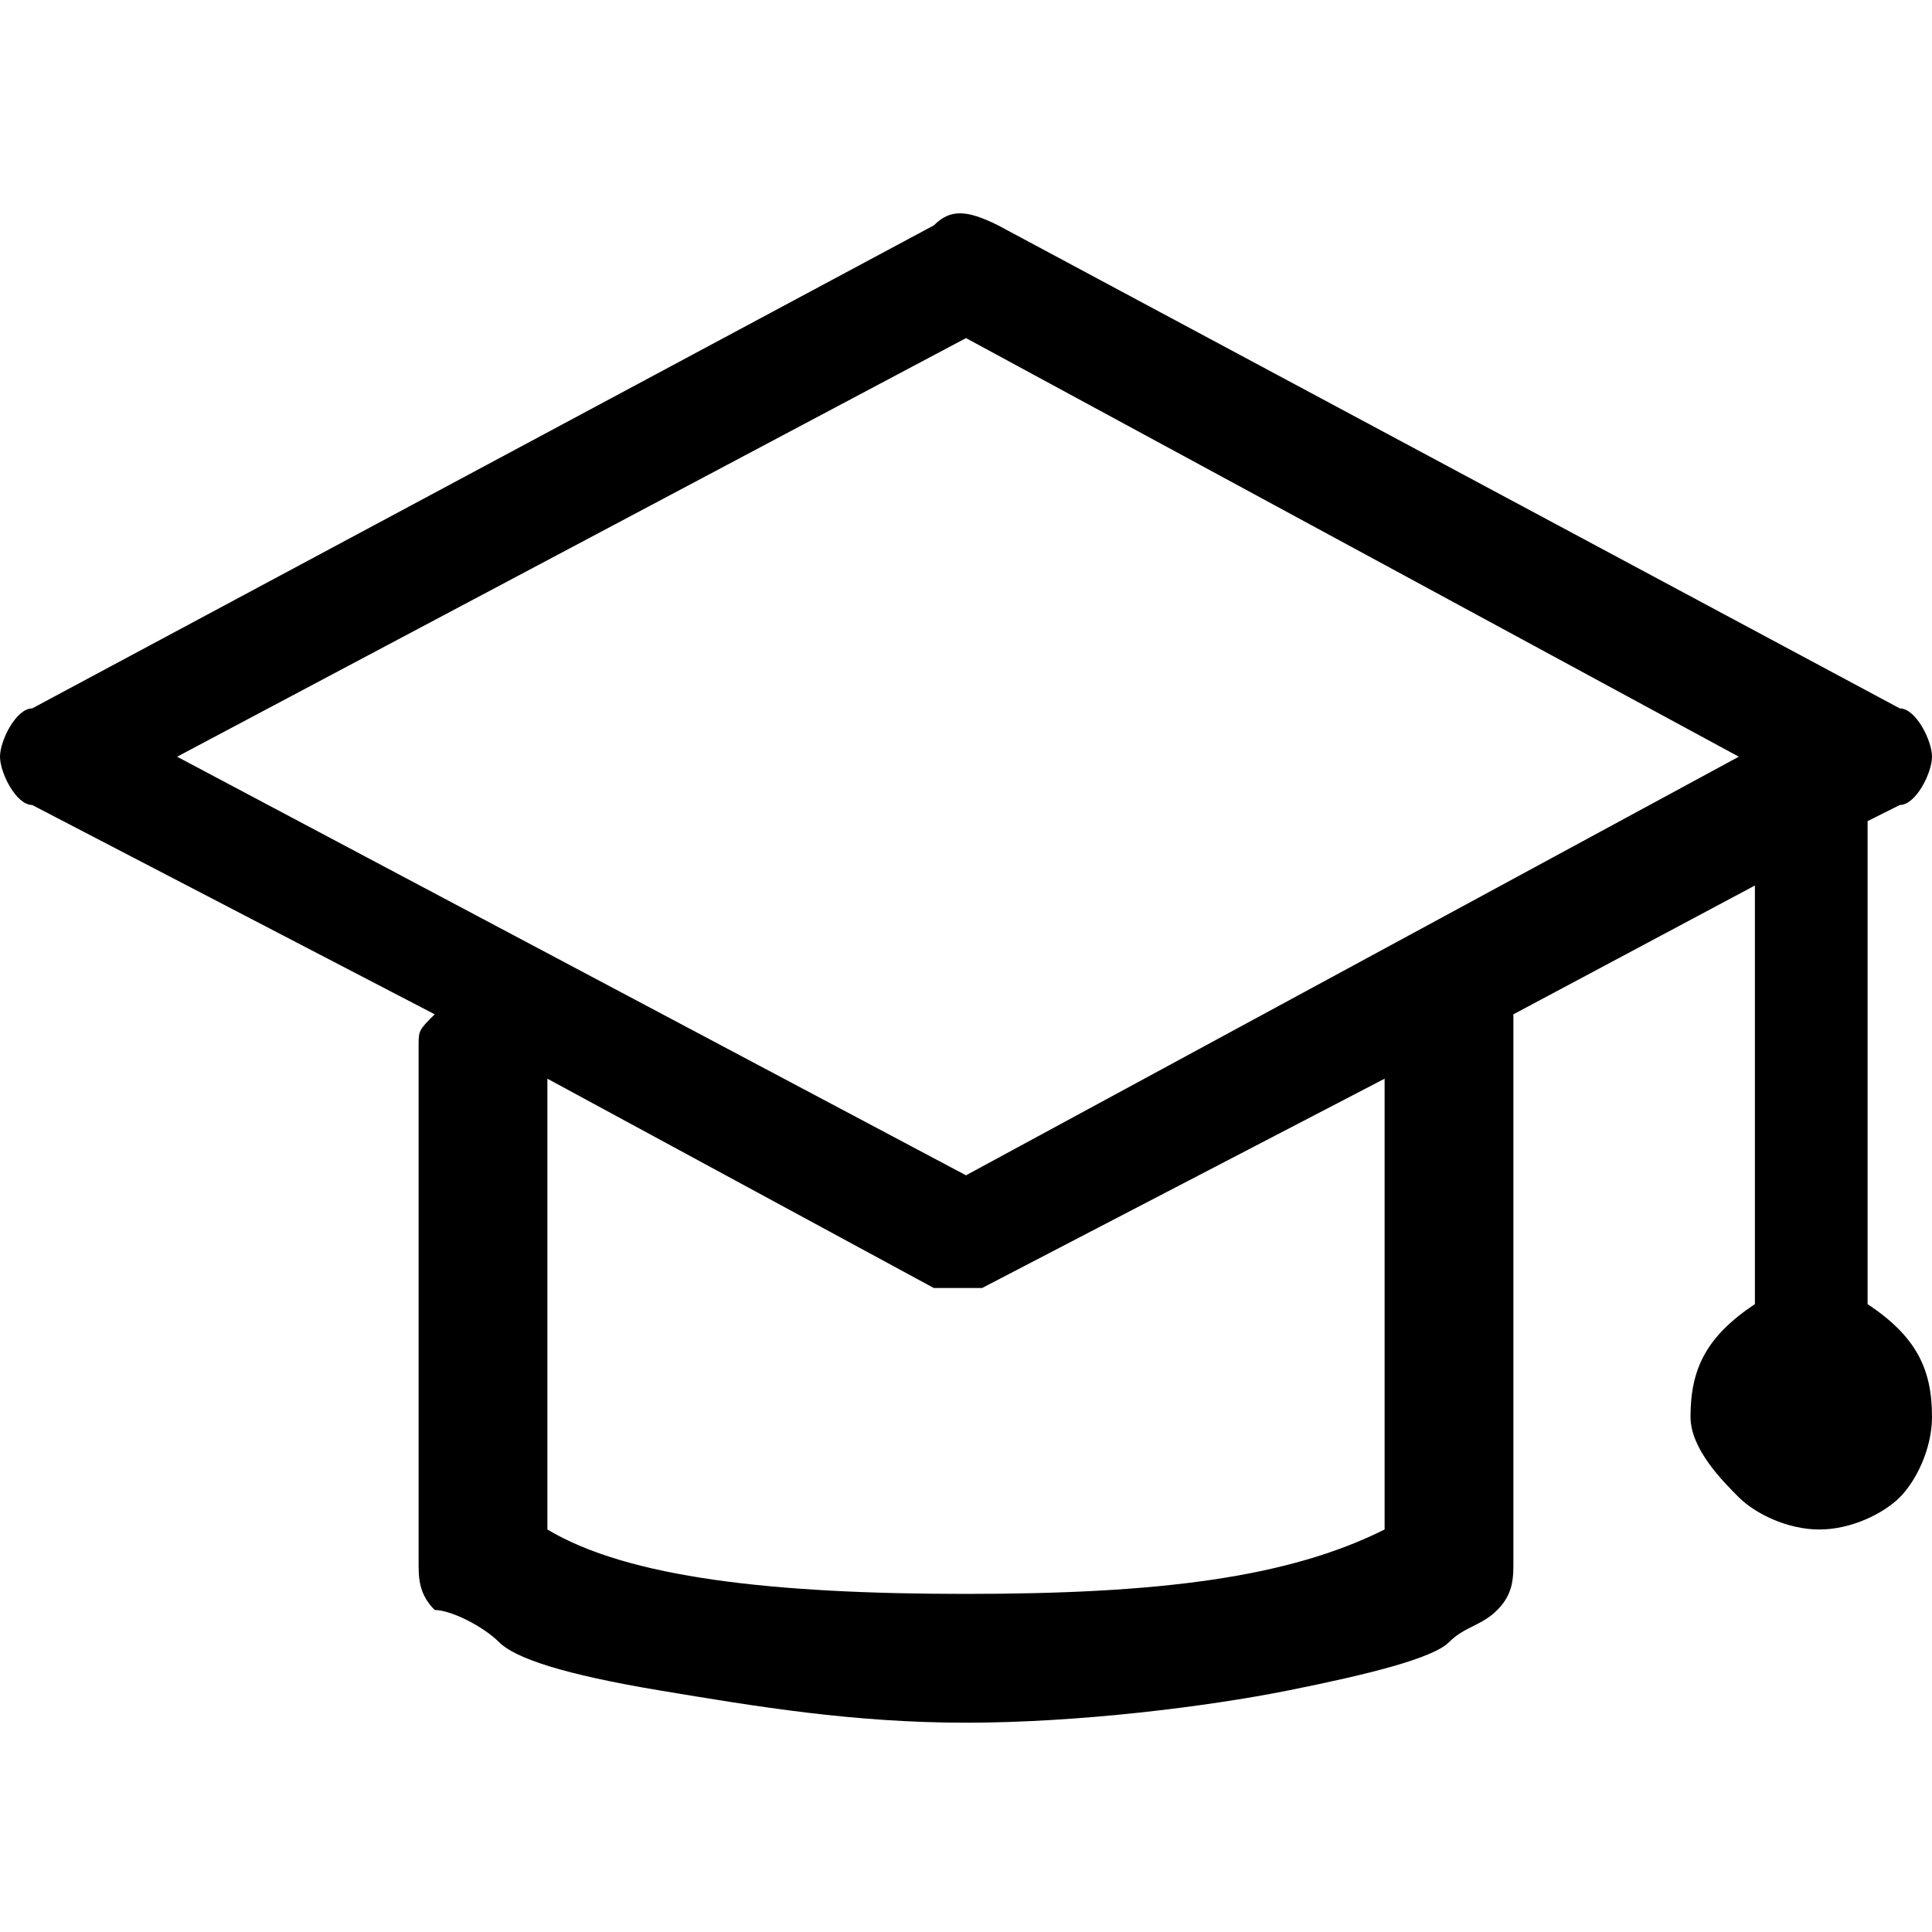
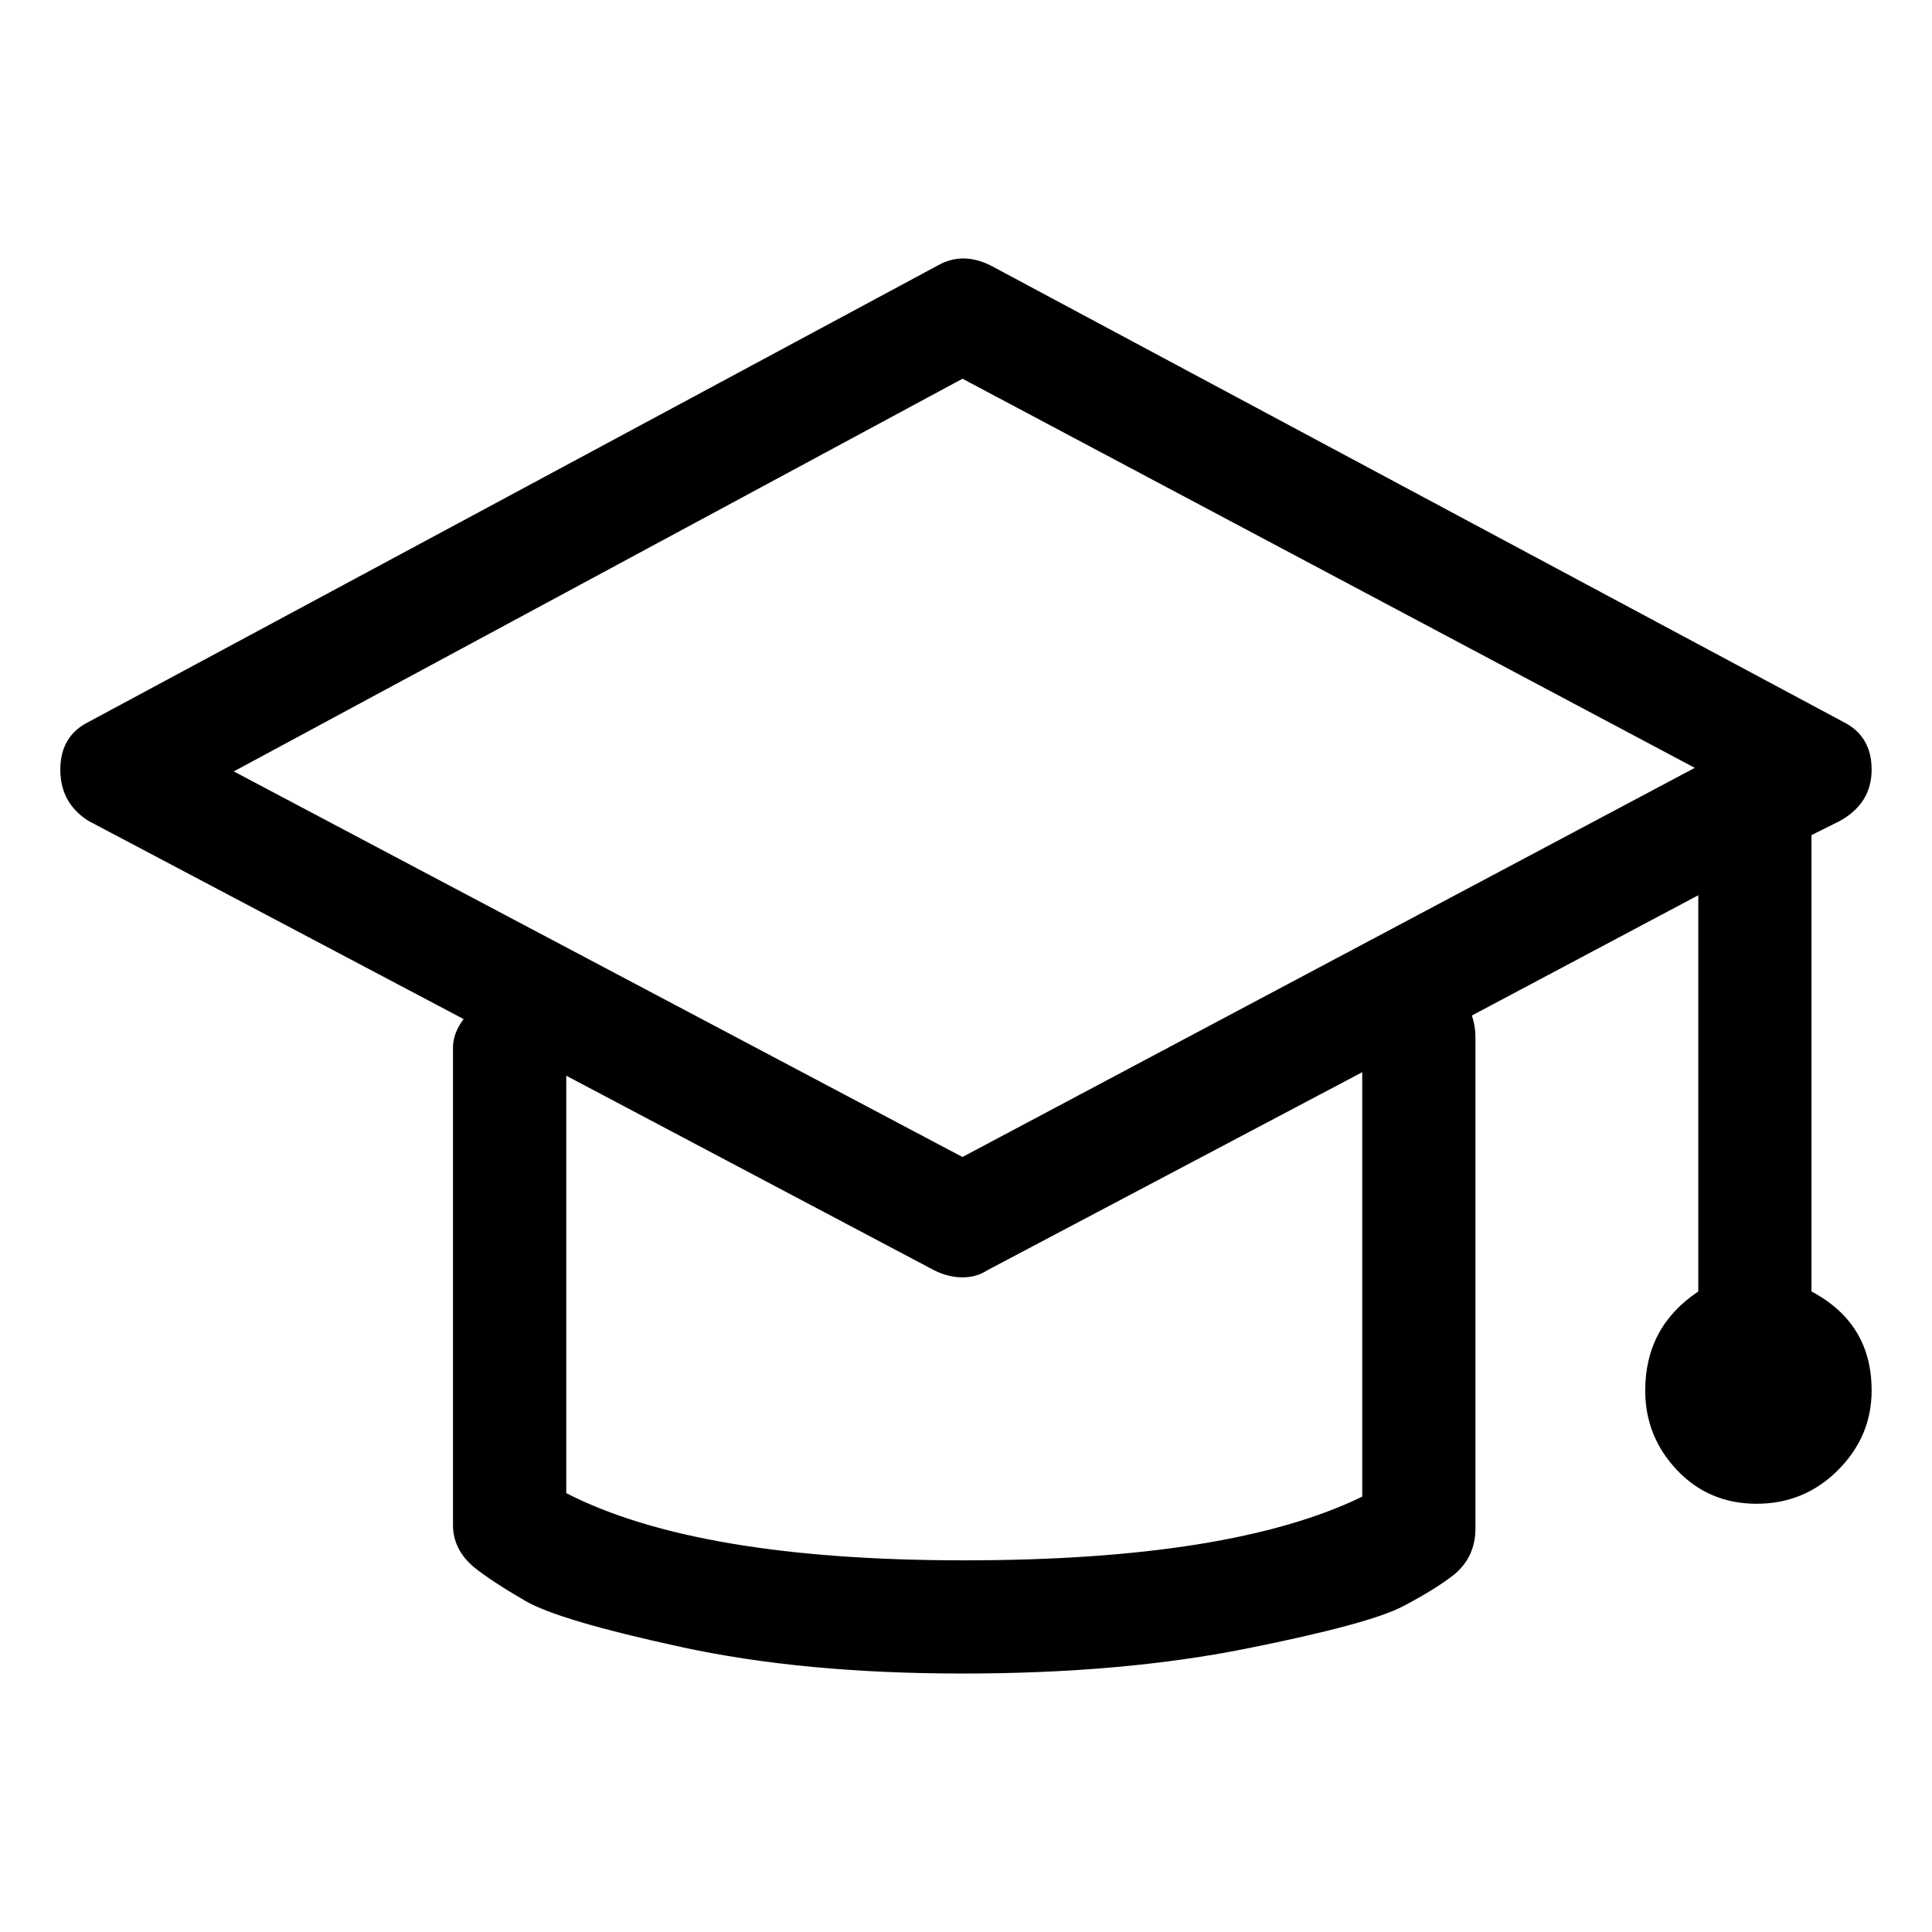
- <svg xmlns="http://www.w3.org/2000/svg" version="1.1" id="Layer_1" x="0px" y="0px" viewBox="0 0 12 12" enable-background="new 0 0 12 12" xml:space="preserve">
-   <path d="M12,8.8c0,0.2-0.1,0.4-0.2,0.5s-0.3,0.2-0.5,0.2s-0.4-0.1-0.5-0.2S10.5,9,10.5,8.8c0-0.3,0.1-0.5,0.4-0.7V5.5L9.4,6.3  c0,0,0,0.1,0,0.1v3.3c0,0.1,0,0.2-0.1,0.3c-0.1,0.1-0.2,0.1-0.3,0.2s-0.5,0.2-1,0.3S6.7,10.7,6,10.7s-1.3-0.1-1.9-0.2  s-0.9-0.2-1-0.3S2.8,10,2.7,10C2.6,9.9,2.6,9.8,2.6,9.7V6.5c0-0.1,0-0.1,0.1-0.2L0.2,5C0.1,5,0,4.8,0,4.7s0.1-0.3,0.2-0.3l5.6-3  c0.1-0.1,0.2-0.1,0.4,0l5.6,3C11.9,4.4,12,4.6,12,4.7S11.9,5,11.8,5l-0.2,0.1v3C11.9,8.3,12,8.5,12,8.8z M10.8,4.7L6,2.1L1.1,4.7  L6,7.3L10.8,4.7z M8.6,6.7L6.1,8c0,0-0.1,0-0.2,0S5.9,8,5.8,8L3.4,6.7v2.8C3.9,9.8,4.8,9.9,6,9.9S8,9.8,8.6,9.5V6.7z" />
+ <svg xmlns="http://www.w3.org/2000/svg" viewBox="0 0 32 32" enable-background="new 0 0 32 32">
+   <path d="M30.004 21.391v-7.559l.469-.234c.352-.195.527-.479.527-.85s-.156-.635-.469-.791l-14.121-7.559c-.313-.156-.605-.156-.879 0l-14.063 7.559c-.313.156-.469.42-.469.791 0 .371.156.654.469.85l6.211 3.281c-.117.156-.176.312-.176.469v7.91c0 .273.117.508.352.703.195.156.479.342.85.557.371.215 1.23.469 2.578.762 1.348.293 2.9.439 4.658.439 1.758 0 3.32-.137 4.688-.41 1.367-.273 2.236-.508 2.607-.703.371-.195.654-.371.85-.527.234-.195.352-.449.352-.762v-8.145c0-.117-.02-.234-.059-.352l3.75-1.992v6.563c-.586.391-.879.937-.879 1.641 0 .508.176.947.527 1.318.352.371.791.557 1.318.557s.977-.186 1.348-.557c.371-.371.557-.811.557-1.318 0-.742-.332-1.289-.996-1.641zm-7.441 3.398c-1.445.703-3.643 1.055-6.592 1.055s-5.146-.371-6.592-1.113v-6.914l6.094 3.223c.156.078.312.117.469.117.156 0 .293-.039.41-.117l6.211-3.281v7.031zm-6.621-5.625l-12.07-6.387 12.07-6.504 12.129 6.445-12.129 6.445z" />
</svg>
